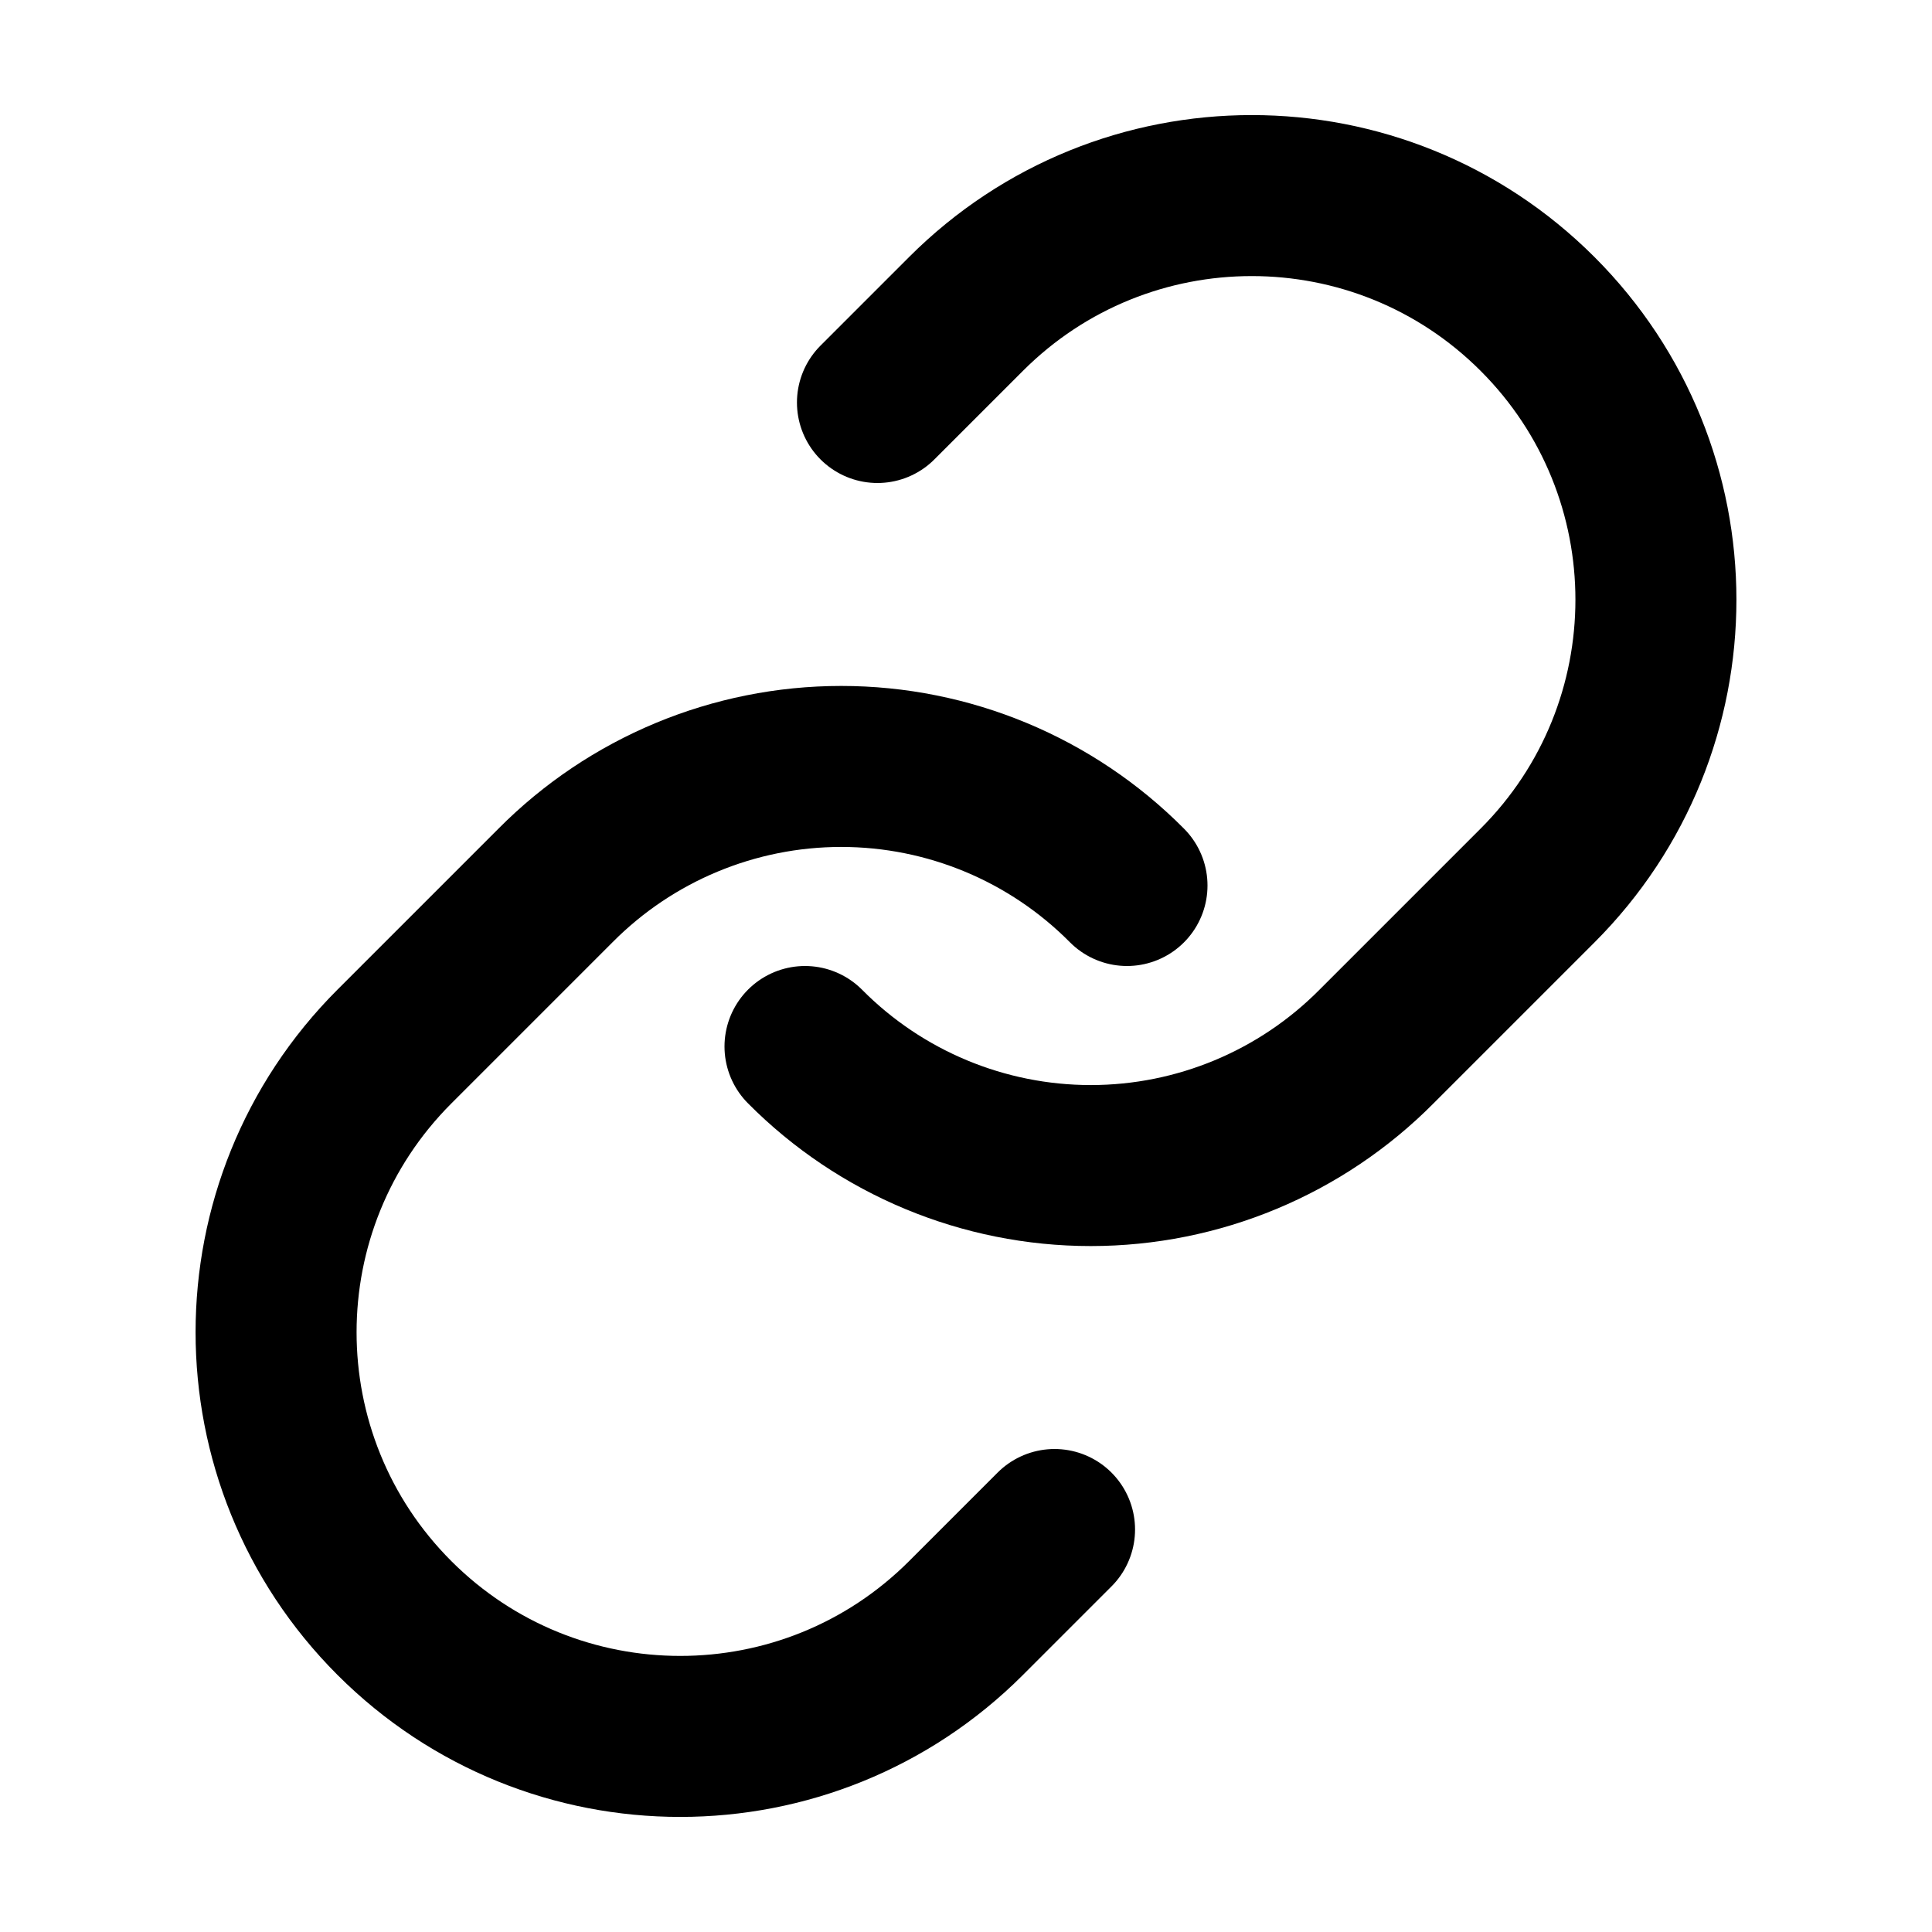
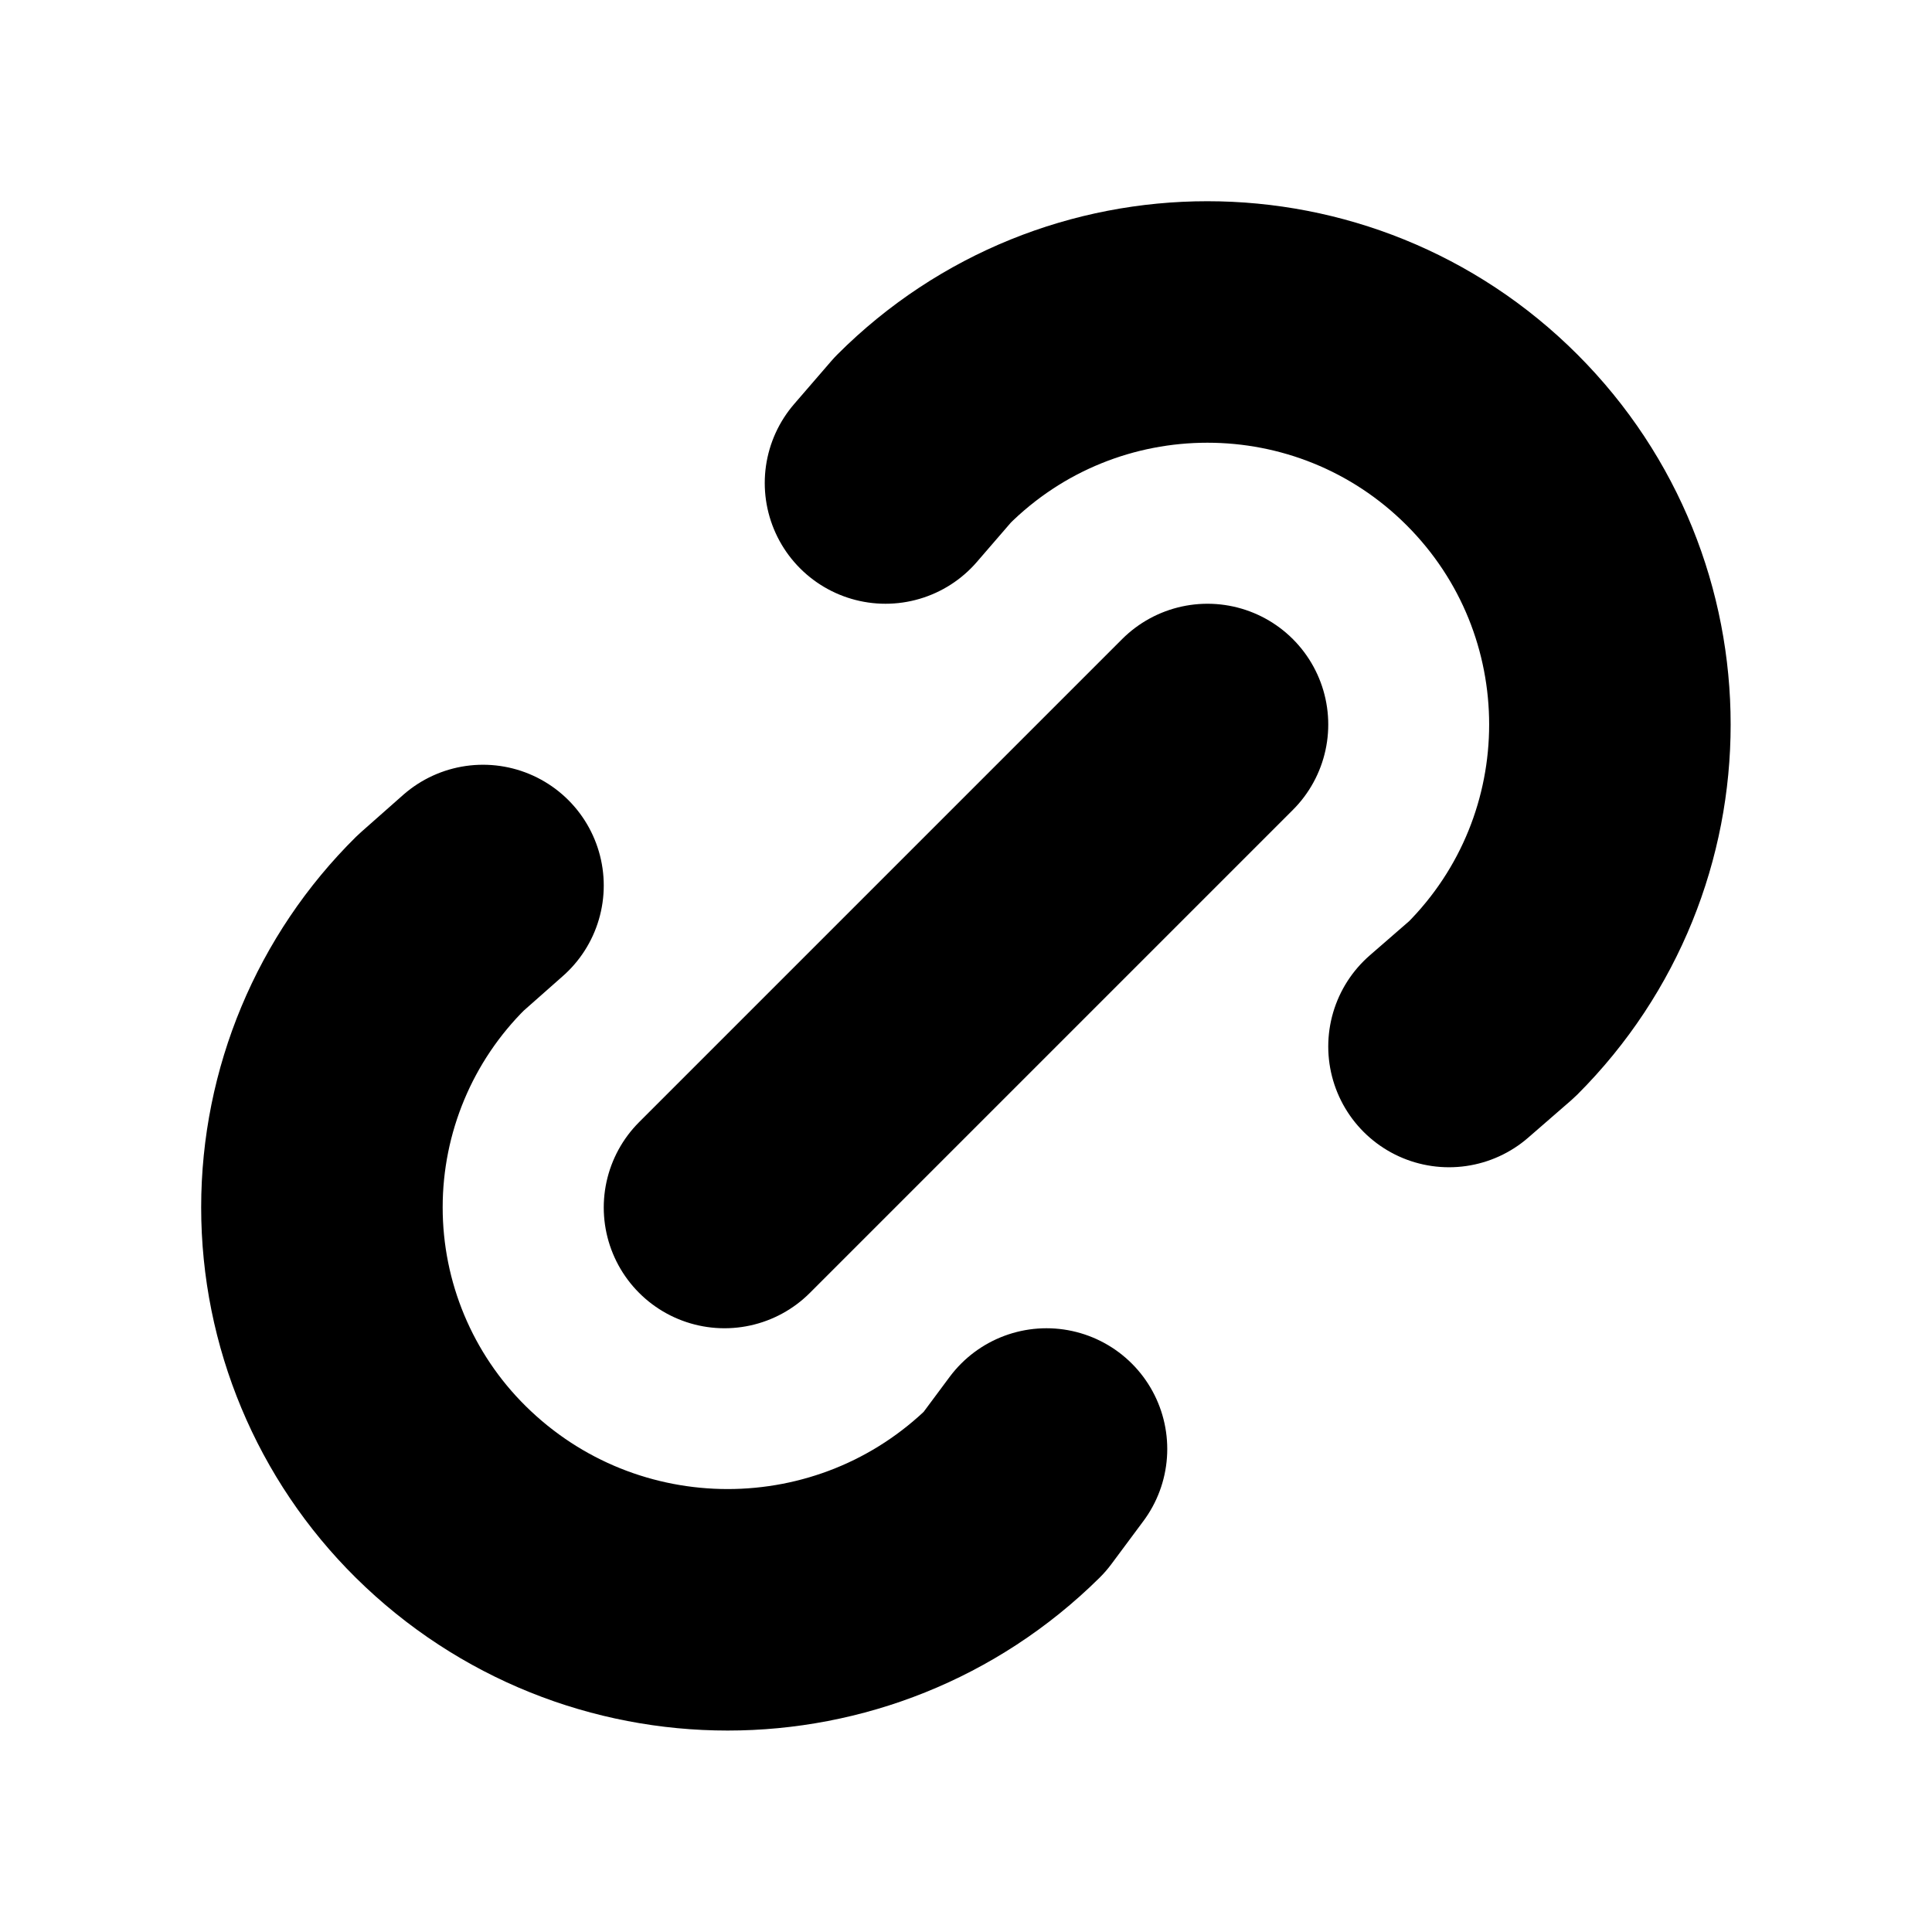
- <svg xmlns="http://www.w3.org/2000/svg" viewBox="0 0 24 24" fill="none" stroke="currentColor" stroke-width="2" stroke-linecap="round" stroke-linejoin="round">
-   <path d="M10 13a5 5 0 0 0 7.1 0l2-2a5 5 0 0 0-7.1-7.1l-1.1 1.1" />
-   <path d="M14 11a5 5 0 0 0-7.1 0l-2 2A5 5 0 0 0 12 20.1l1.1-1.1" />
+ <svg xmlns="http://www.w3.org/2000/svg" width="24" height="24" viewBox="0 0 24 24">
+   <path fill="none" stroke="currentColor" stroke-linecap="round" stroke-linejoin="round" stroke-width="3" d="m9 15l6-6m-4-3l.463-.536a5 5 0 0 1 7.071 7.072L18 13m-5 5l-.397.534a5.07 5.07 0 0 1-7.127 0a4.97 4.97 0 0 1 0-7.071L6 11" />
</svg>
